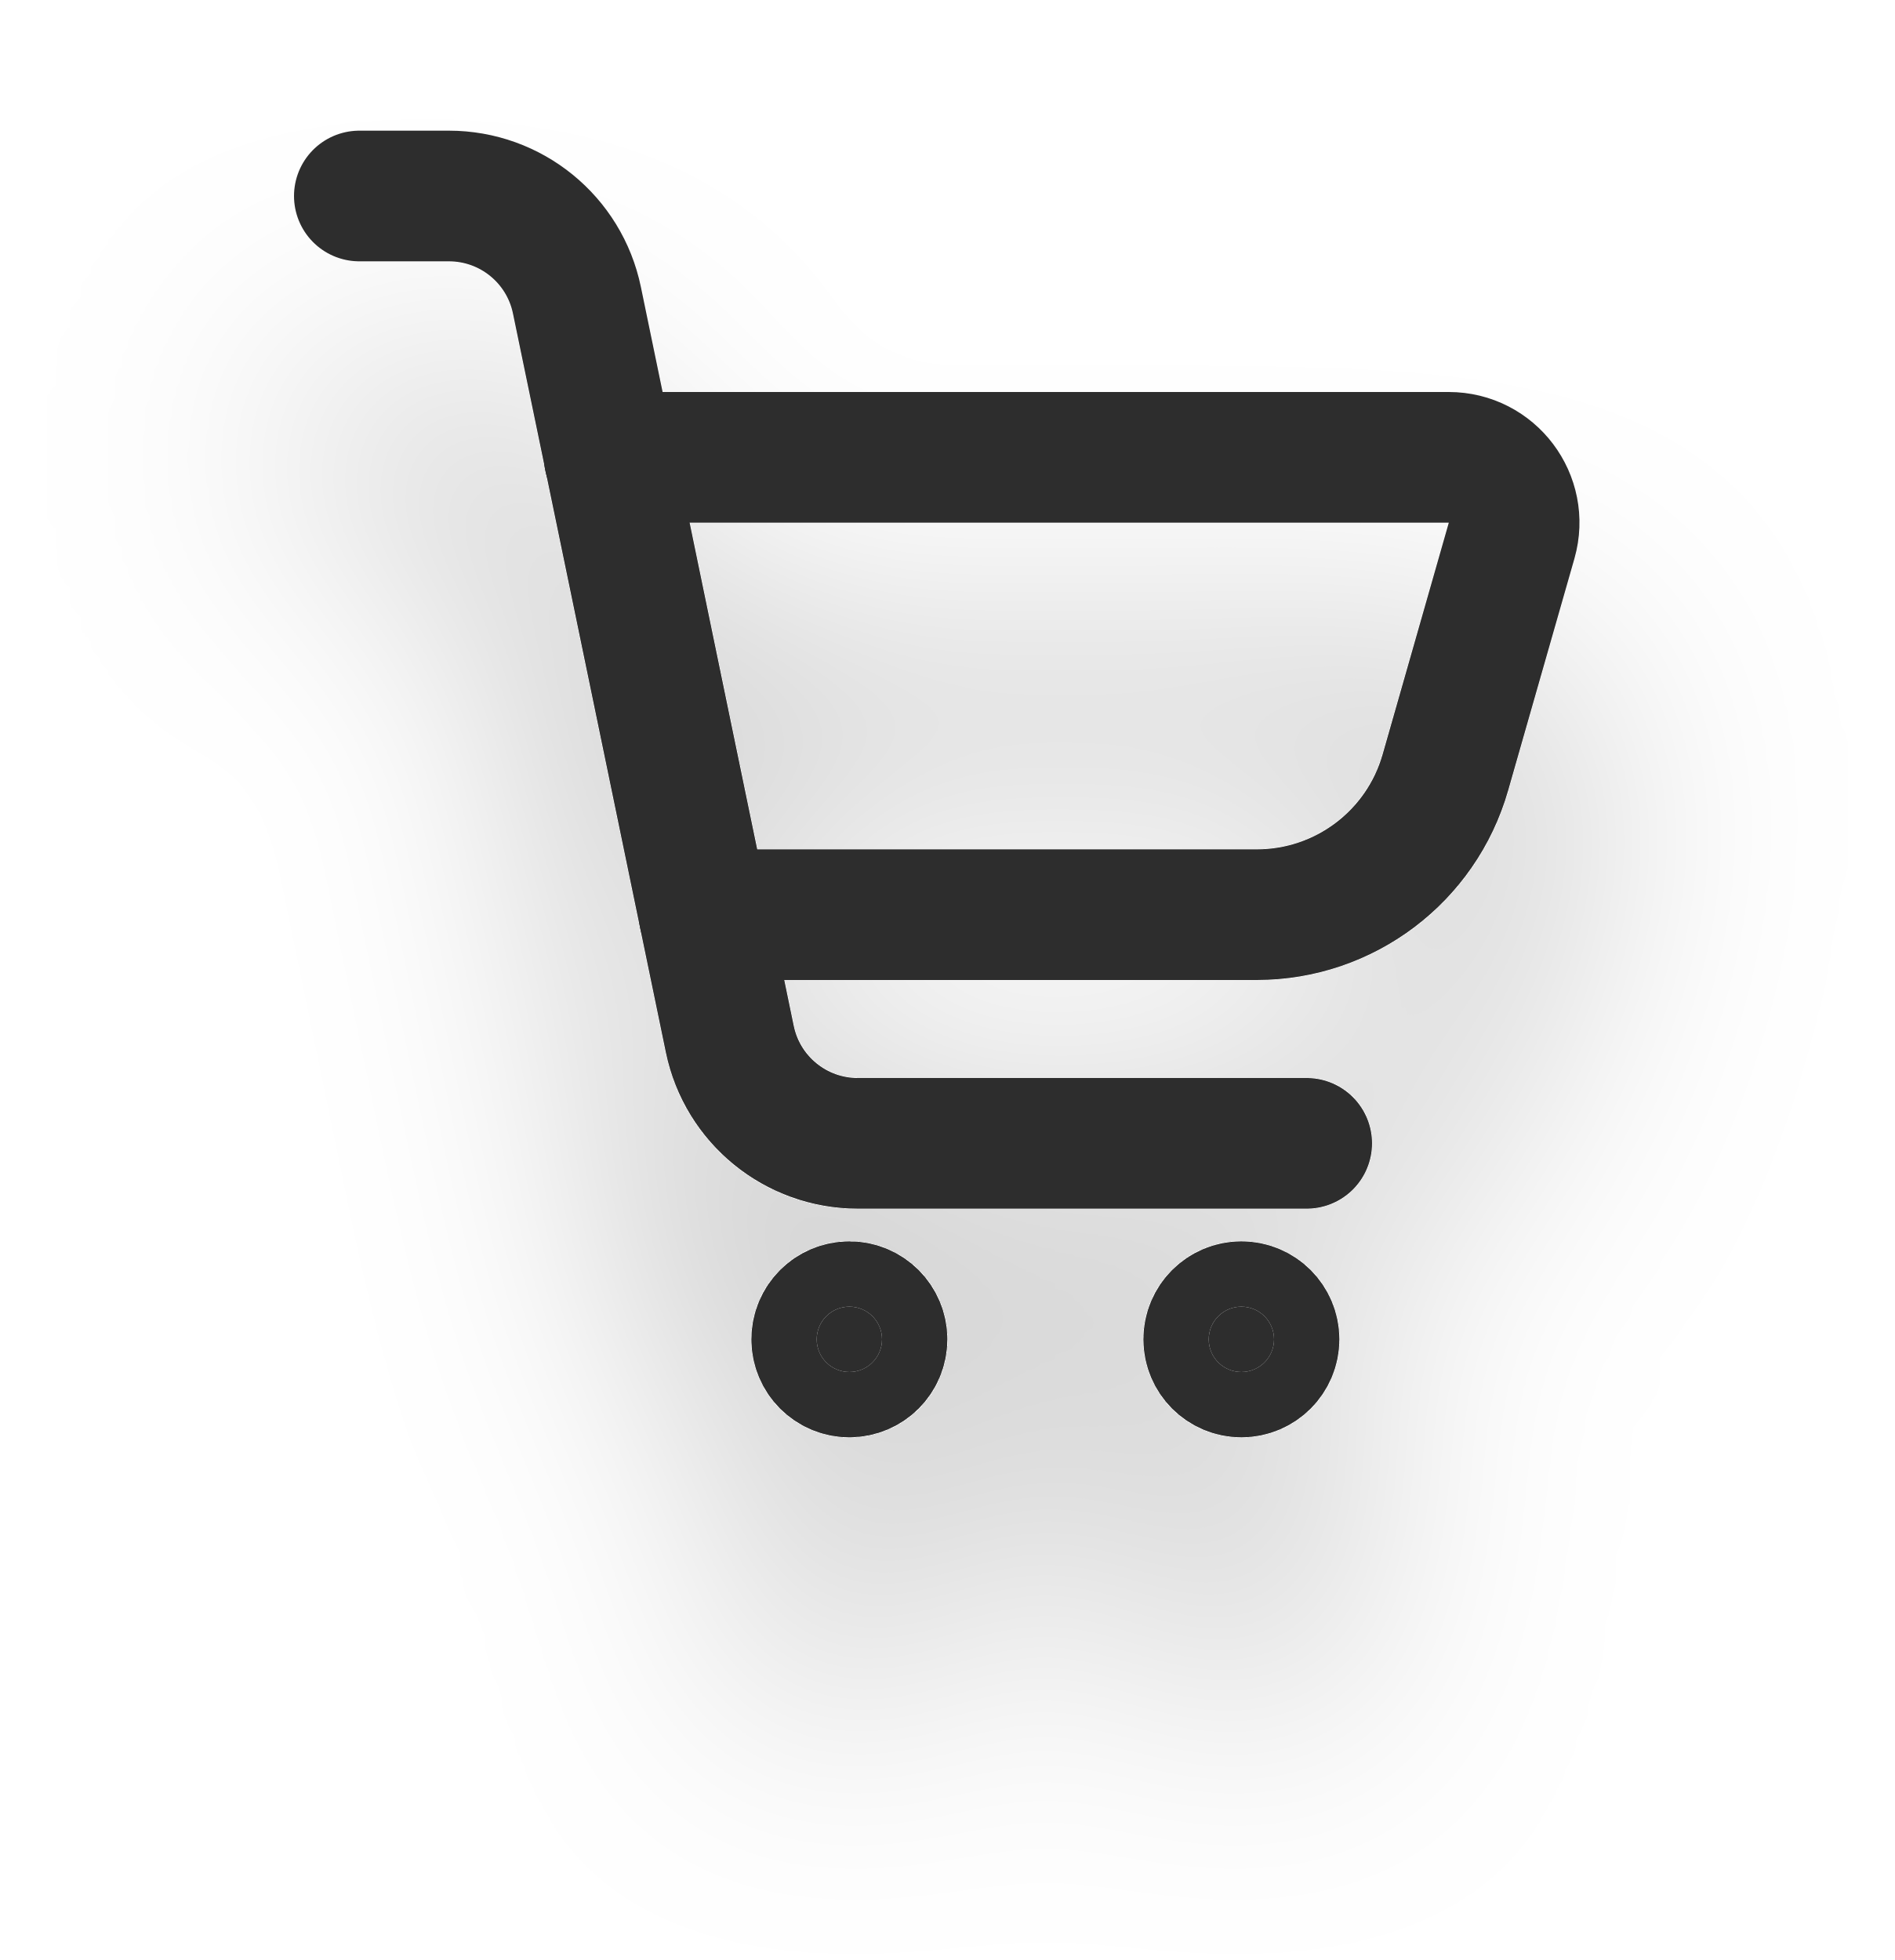
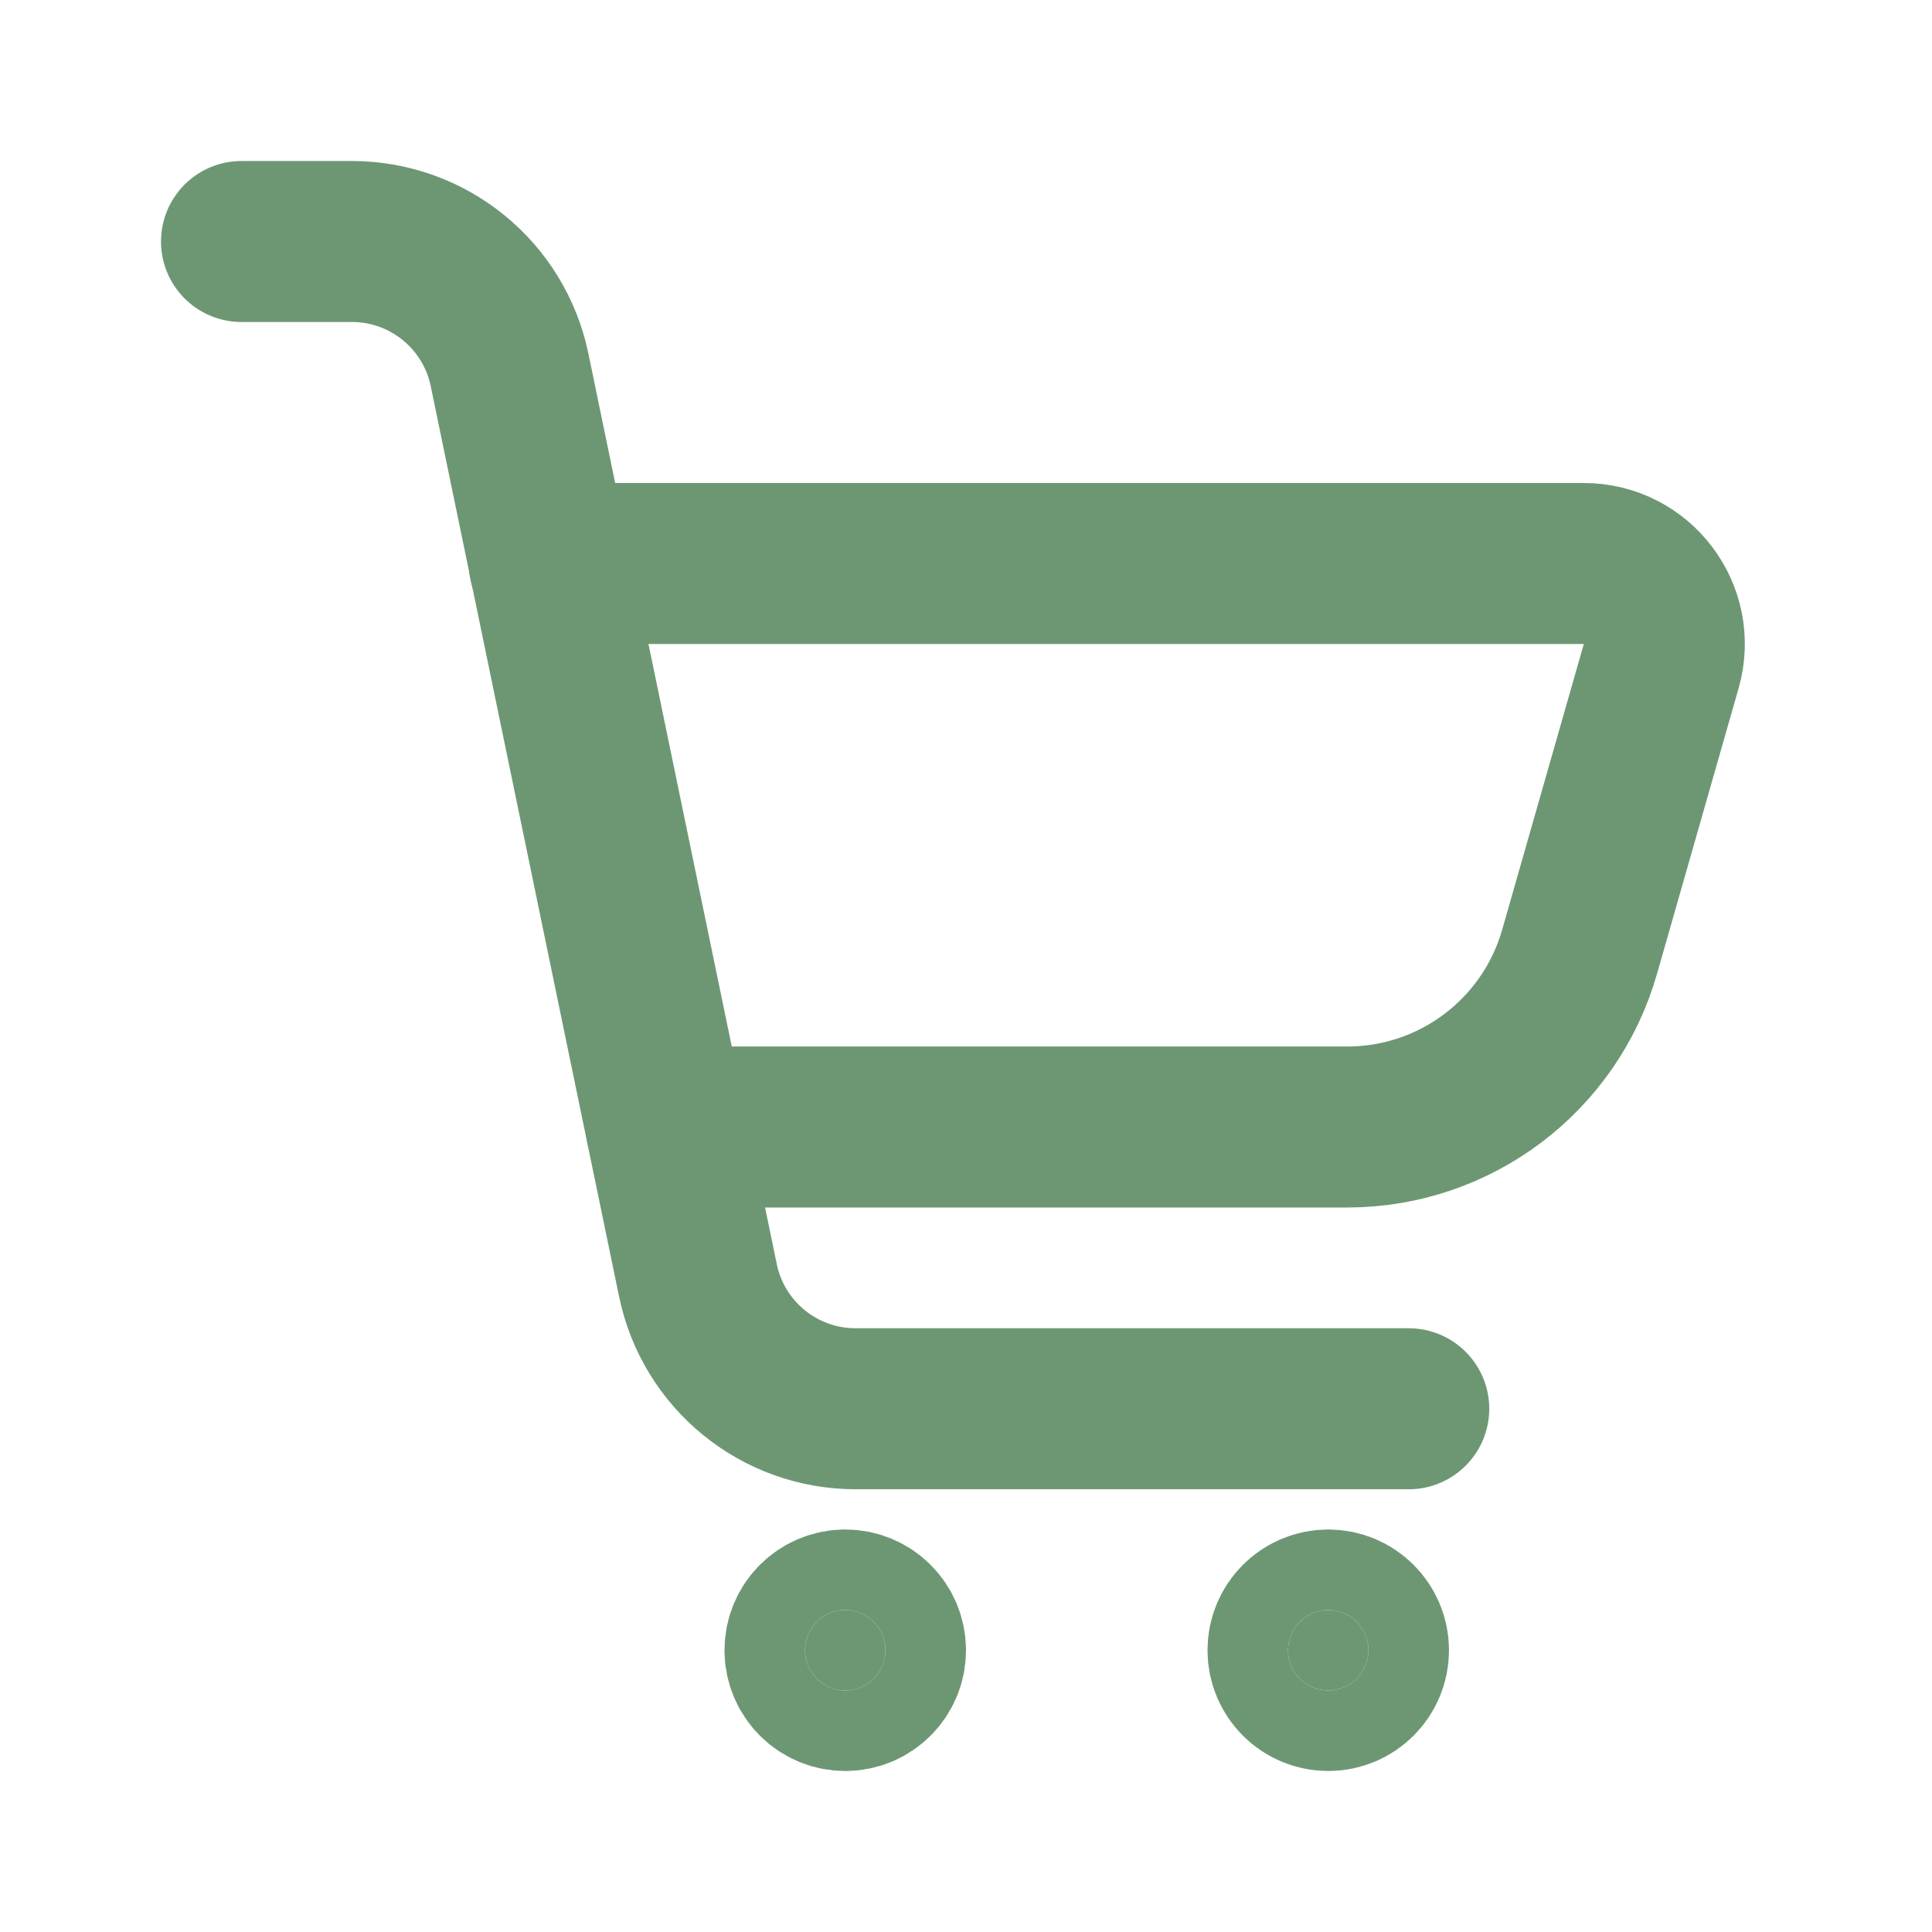
- <svg xmlns="http://www.w3.org/2000/svg" width="29" height="30" viewBox="0 0 29 30" fill="none">
-   <g filter="url(#filter0_d_990_16722)">
-     <path d="M5.5 3H6.871C7.82 3 8.638 3.666 8.83 4.595L11.17 15.905C11.362 16.834 12.18 17.5 13.129 17.5H20" stroke="#2D2D2D" stroke-width="2" stroke-linecap="round" stroke-linejoin="round" />
-     <path d="M9.324 7H22.174C22.839 7 23.318 7.636 23.136 8.275L22.122 11.824C21.754 13.112 20.576 14 19.237 14H10.777" stroke="#2D2D2D" stroke-width="2" stroke-linecap="round" stroke-linejoin="round" />
-     <circle cx="19" cy="20.5" r="0.5" fill="#2D2D2D" stroke="#2D2D2D" stroke-width="2" stroke-linecap="round" stroke-linejoin="round" />
-     <circle cx="0.5" cy="0.5" r="0.5" transform="matrix(1 0 0 -1 12.5 21)" fill="#2D2D2D" stroke="#2D2D2D" stroke-width="2" stroke-linecap="round" stroke-linejoin="round" />
-   </g>
-   <defs>
-     <filter id="filter0_d_990_16722" x="-1.5" y="0" width="32" height="32" filterUnits="userSpaceOnUse" color-interpolation-filters="sRGB">
-       <feFlood flood-opacity="0" result="BackgroundImageFix" />
-       <feColorMatrix in="SourceAlpha" type="matrix" values="0 0 0 0 0 0 0 0 0 0 0 0 0 0 0 0 0 0 127 0" result="hardAlpha" />
-       <feOffset dy="4" />
-       <feGaussianBlur stdDeviation="2" />
-       <feComposite in2="hardAlpha" operator="out" />
-       <feColorMatrix type="matrix" values="0 0 0 0 0 0 0 0 0 0 0 0 0 0 0 0 0 0 0.25 0" />
-       <feBlend mode="normal" in2="BackgroundImageFix" result="effect1_dropShadow_990_16722" />
-       <feBlend mode="normal" in="SourceGraphic" in2="effect1_dropShadow_990_16722" result="shape" />
-     </filter>
-   </defs>
+ <svg xmlns="http://www.w3.org/2000/svg" width="24" height="24" viewBox="0 0 24 24" fill="none">
+   <path d="M3 3H4.371C5.32 3 6.138 3.666 6.33 4.595L8.67 15.905C8.862 16.834 9.68 17.5 10.629 17.5H17.5" stroke="#6D9773" stroke-width="2" stroke-linecap="round" stroke-linejoin="round" />
+   <path d="M6.824 7H19.674C20.339 7 20.818 7.636 20.636 8.275L19.622 11.824C19.254 13.112 18.076 14 16.737 14H8.277" stroke="#6D9773" stroke-width="2" stroke-linecap="round" stroke-linejoin="round" />
+   <circle cx="16.5" cy="20.5" r="0.5" fill="#6D9773" stroke="#6D9773" stroke-width="2" stroke-linecap="round" stroke-linejoin="round" />
+   <circle cx="0.5" cy="0.5" r="0.5" transform="matrix(1 0 0 -1 10 21)" fill="#6D9773" stroke="#6D9773" stroke-width="2" stroke-linecap="round" stroke-linejoin="round" />
</svg>
